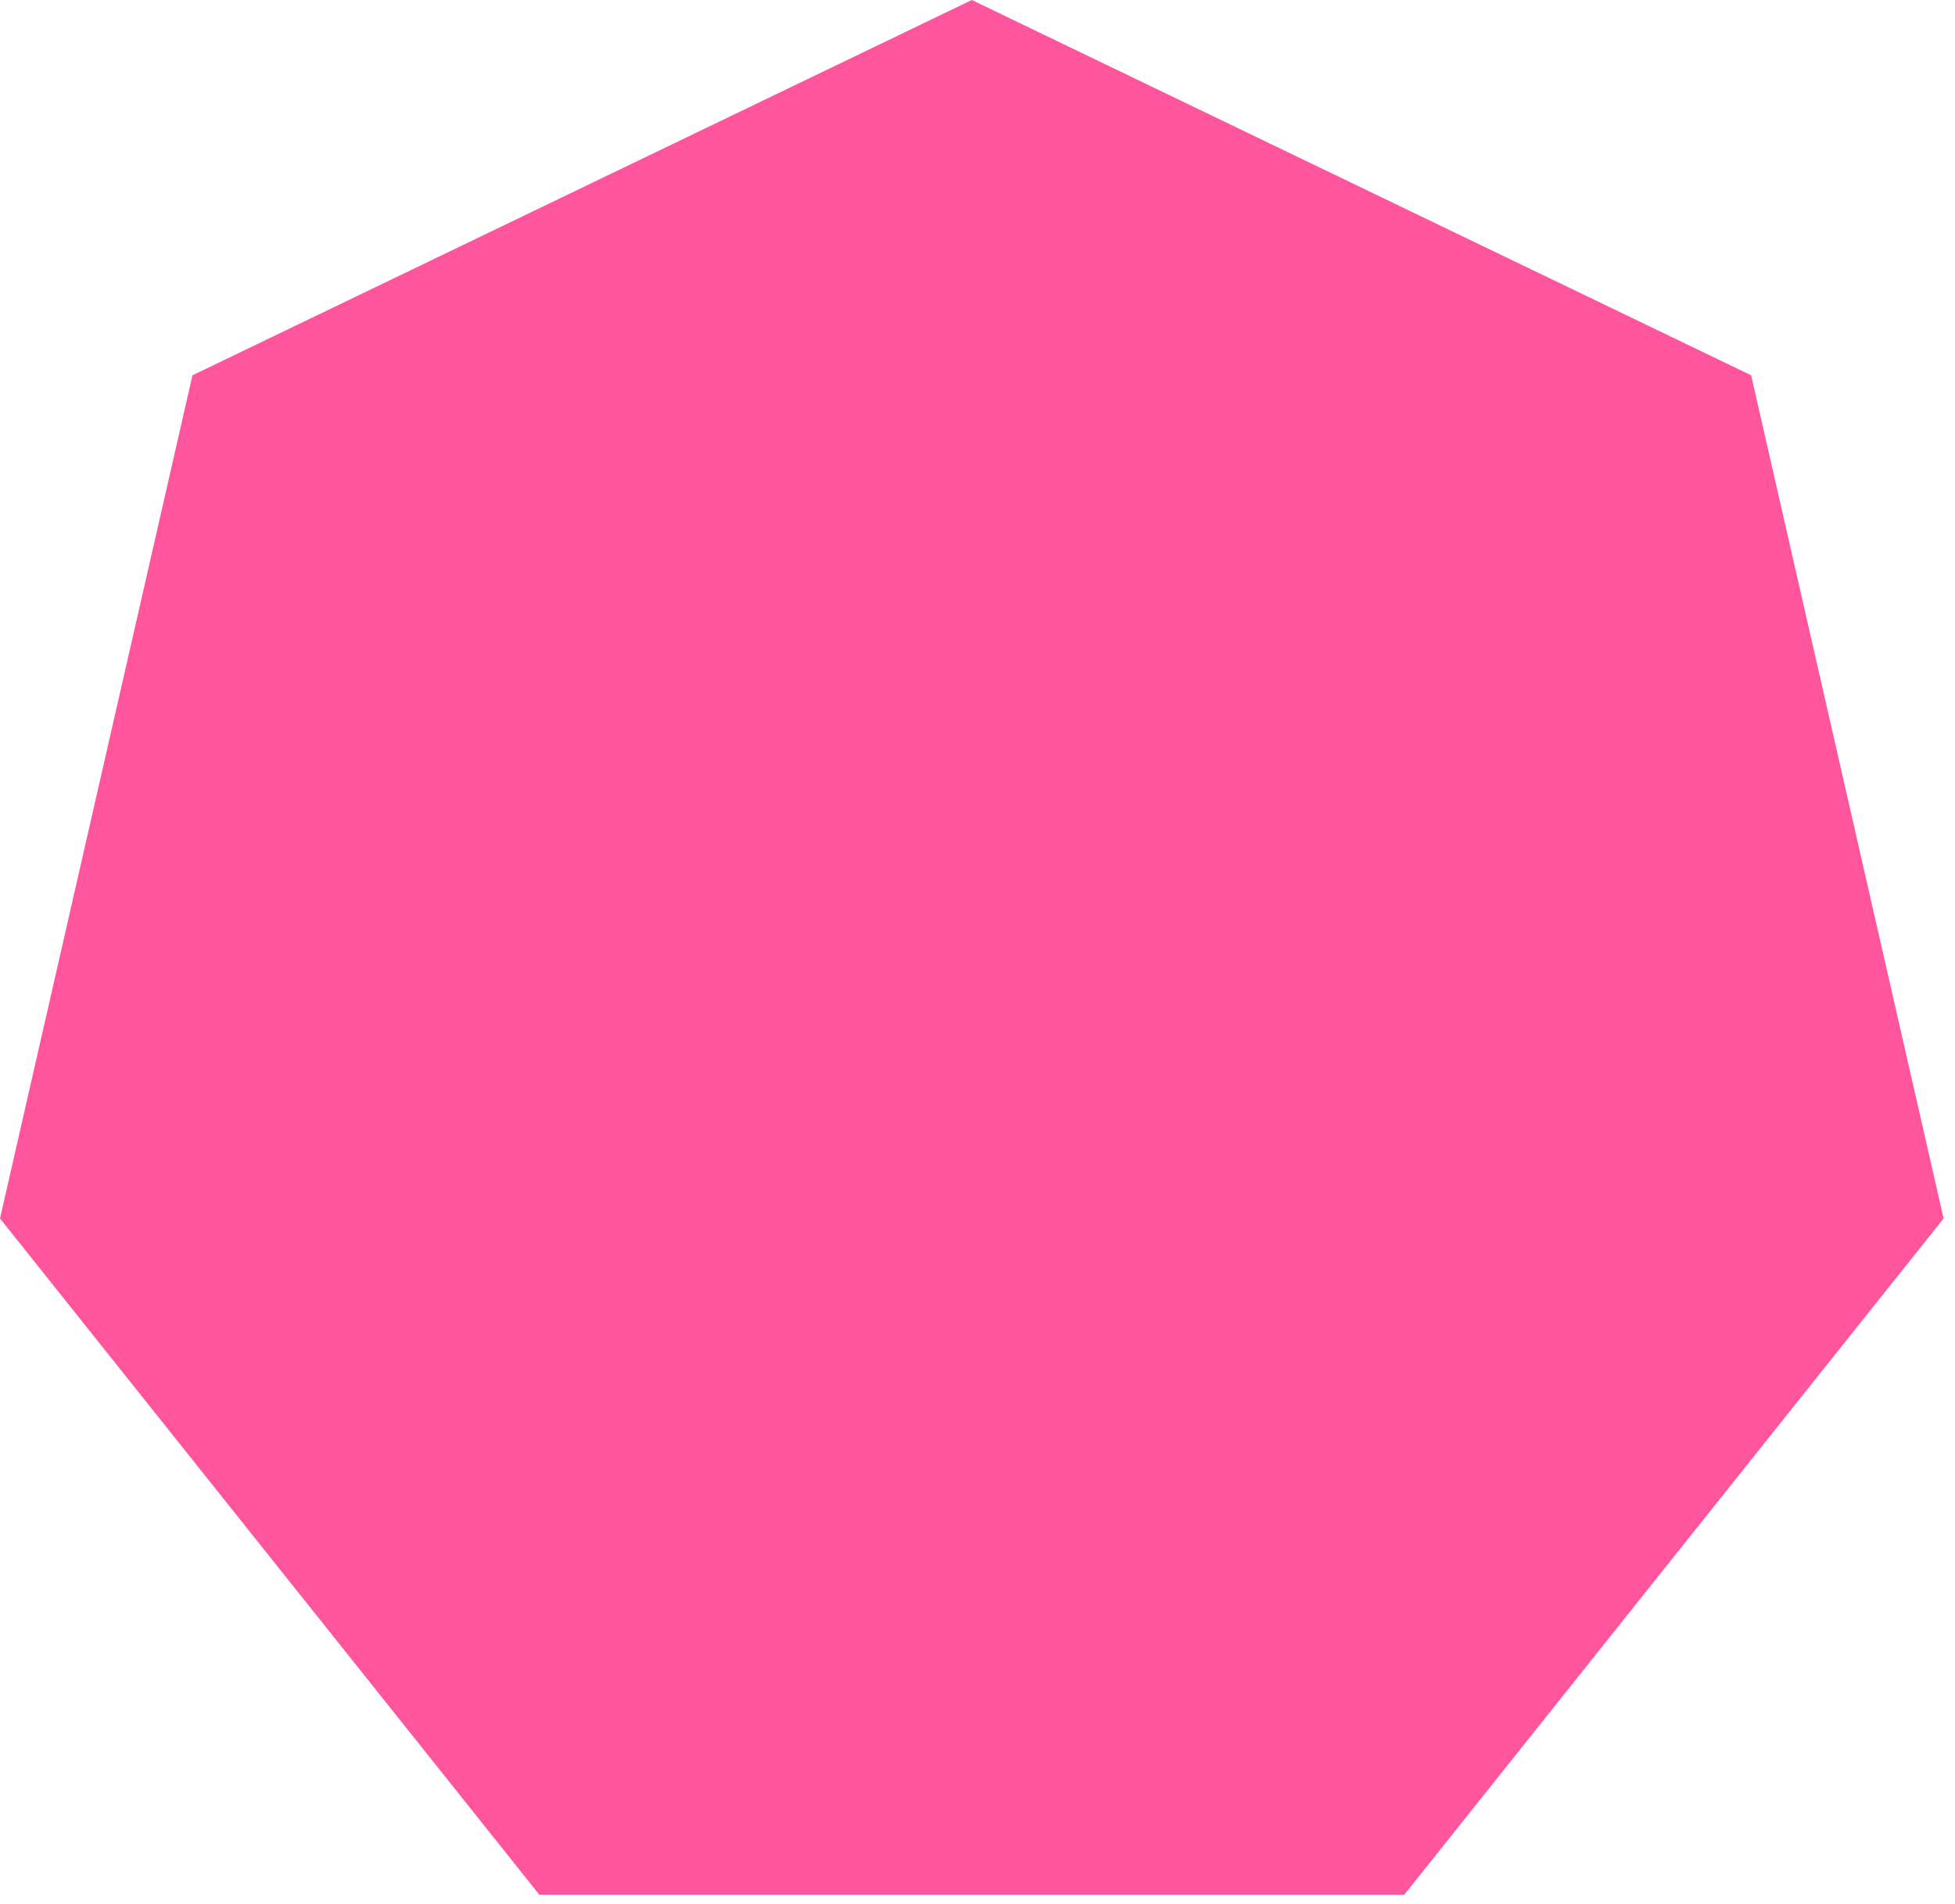
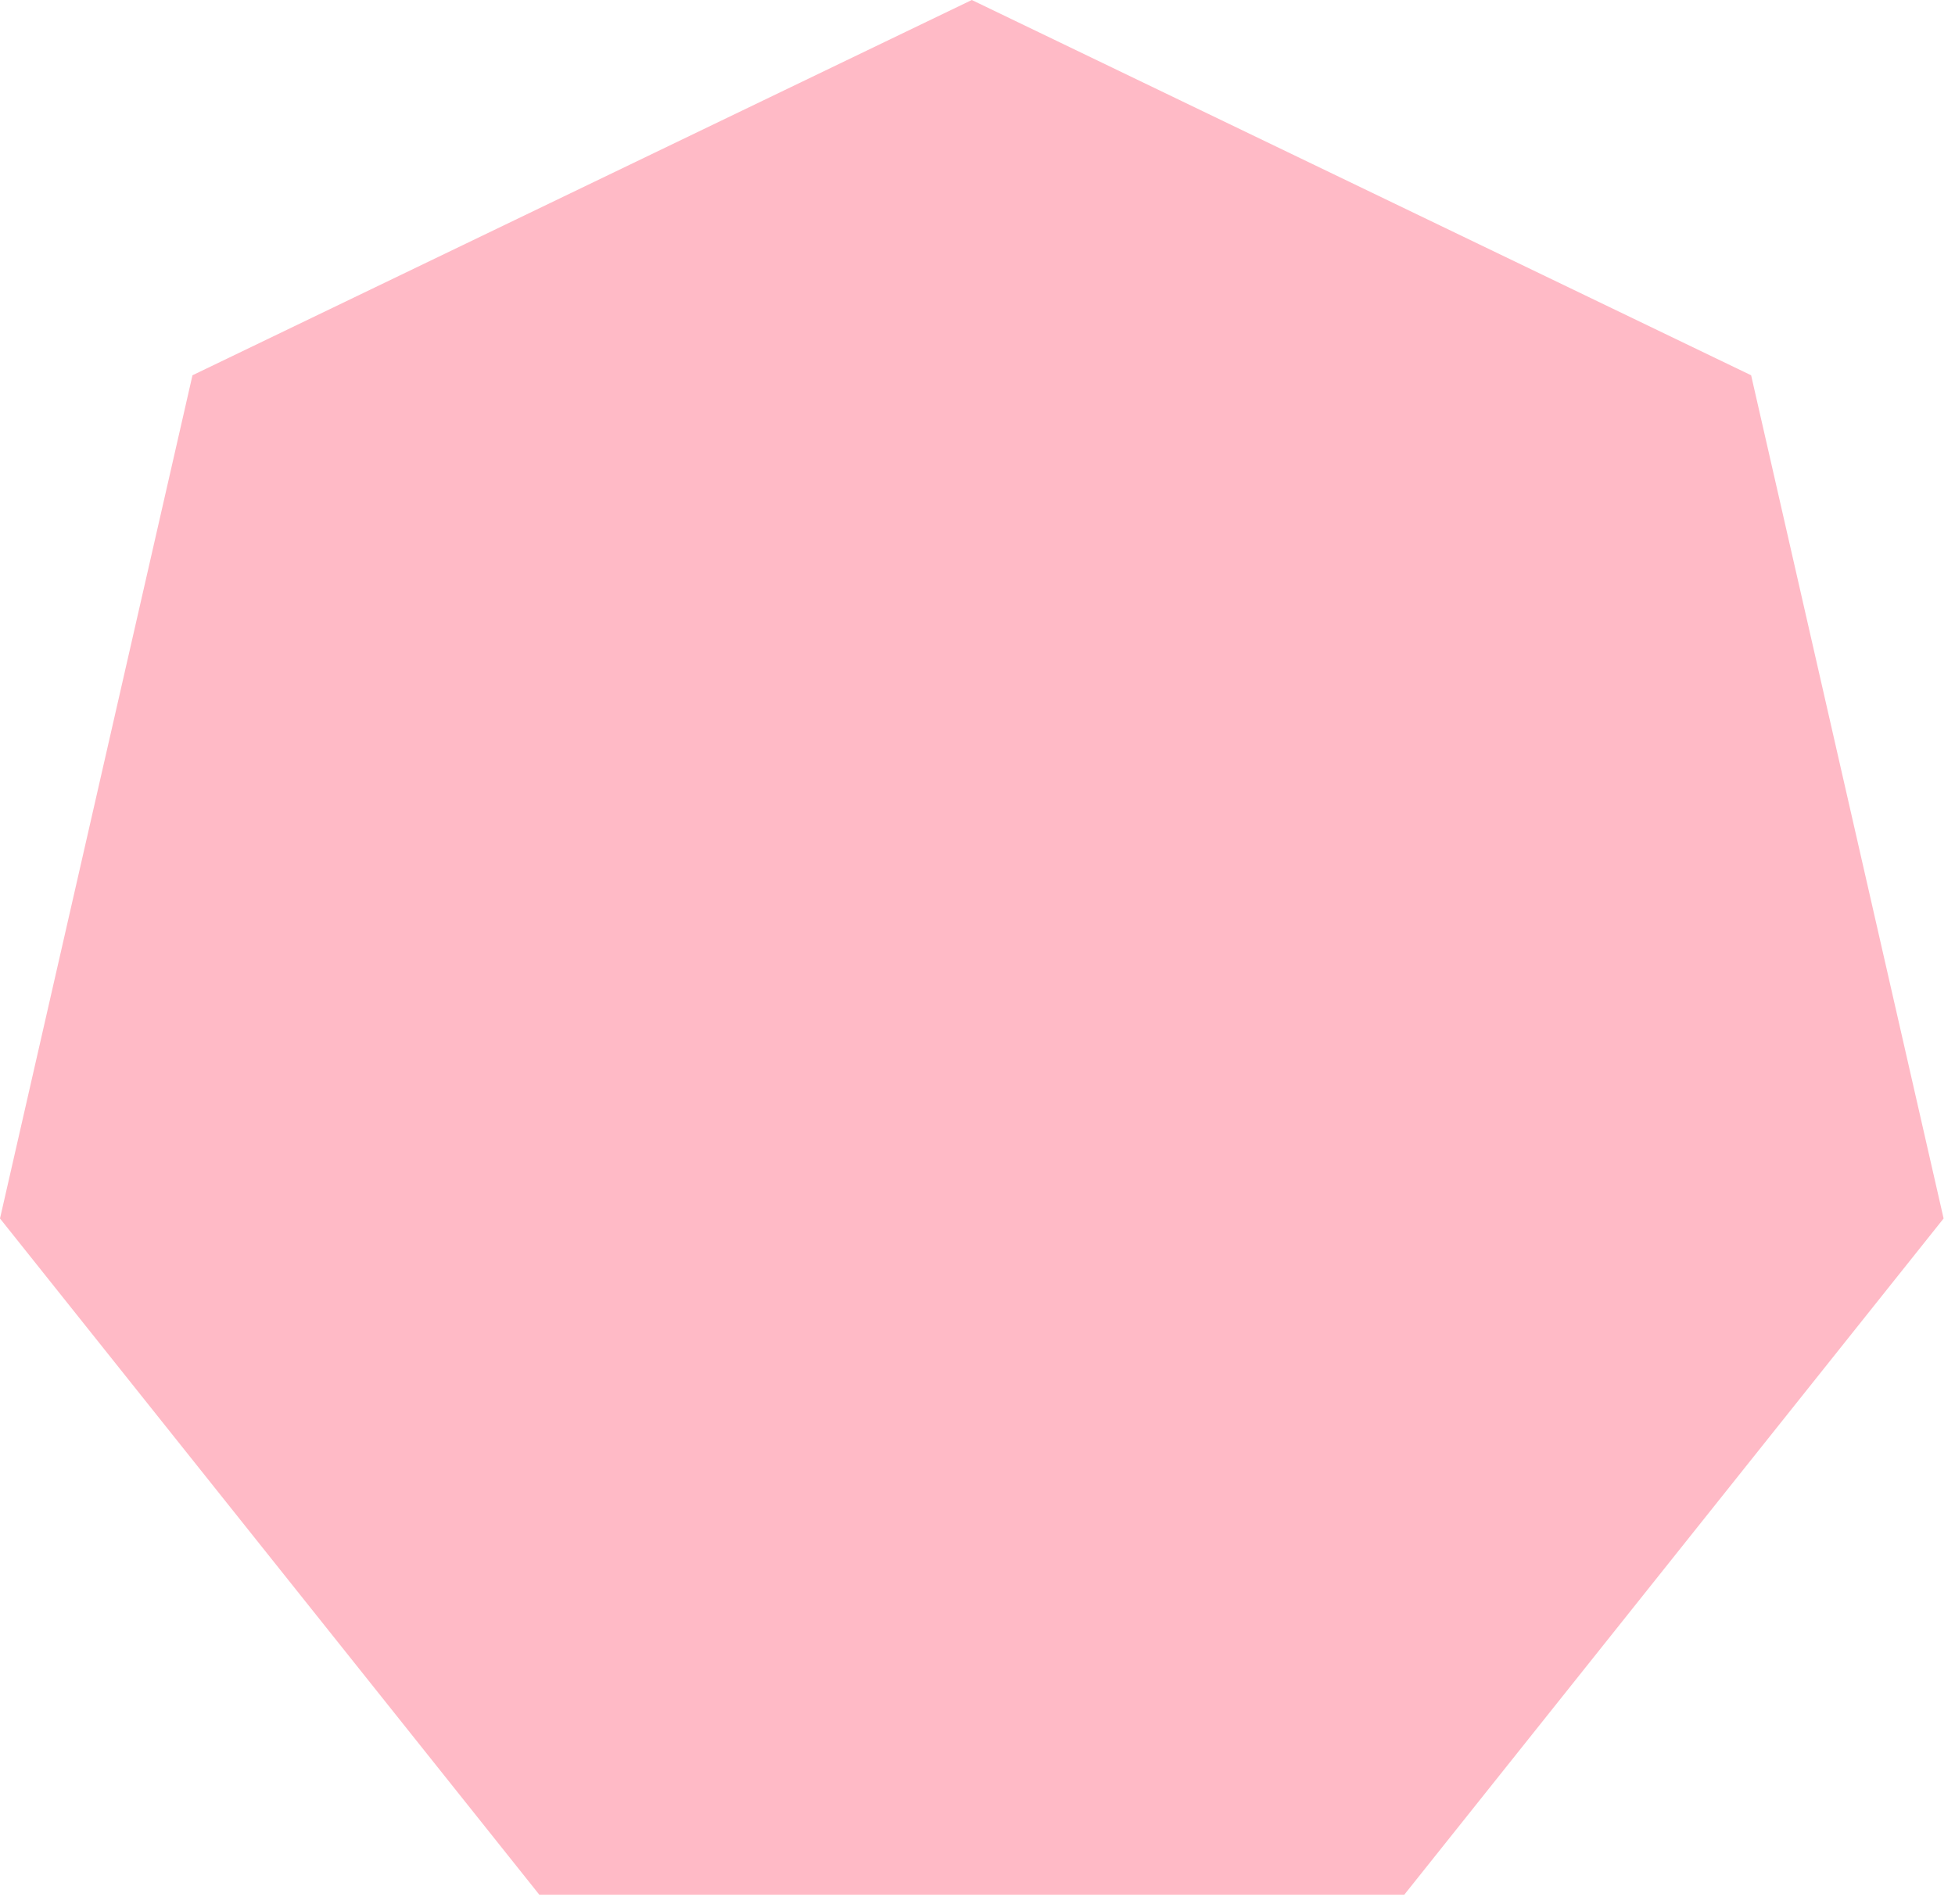
<svg xmlns="http://www.w3.org/2000/svg" width="152px" height="148px" viewBox="0 0 152 148" version="1.1">
  <defs />
  <g id="Symbols" stroke="none" stroke-width="1" fill="none" fill-rule="evenodd">
-     <g id="Milk-Copy" transform="translate(-1, -1)" fill="#FF559D">
+     <g id="Milk-Copy" transform="translate(-1, -1)" fill="#FFBAC6">
      <polygon id="Polygon" points="76.557 1 137.149 30.18 152.114 95.745 110.183 148.325 42.931 148.325 1 95.745 15.965 30.18" />
    </g>
  </g>
</svg>
